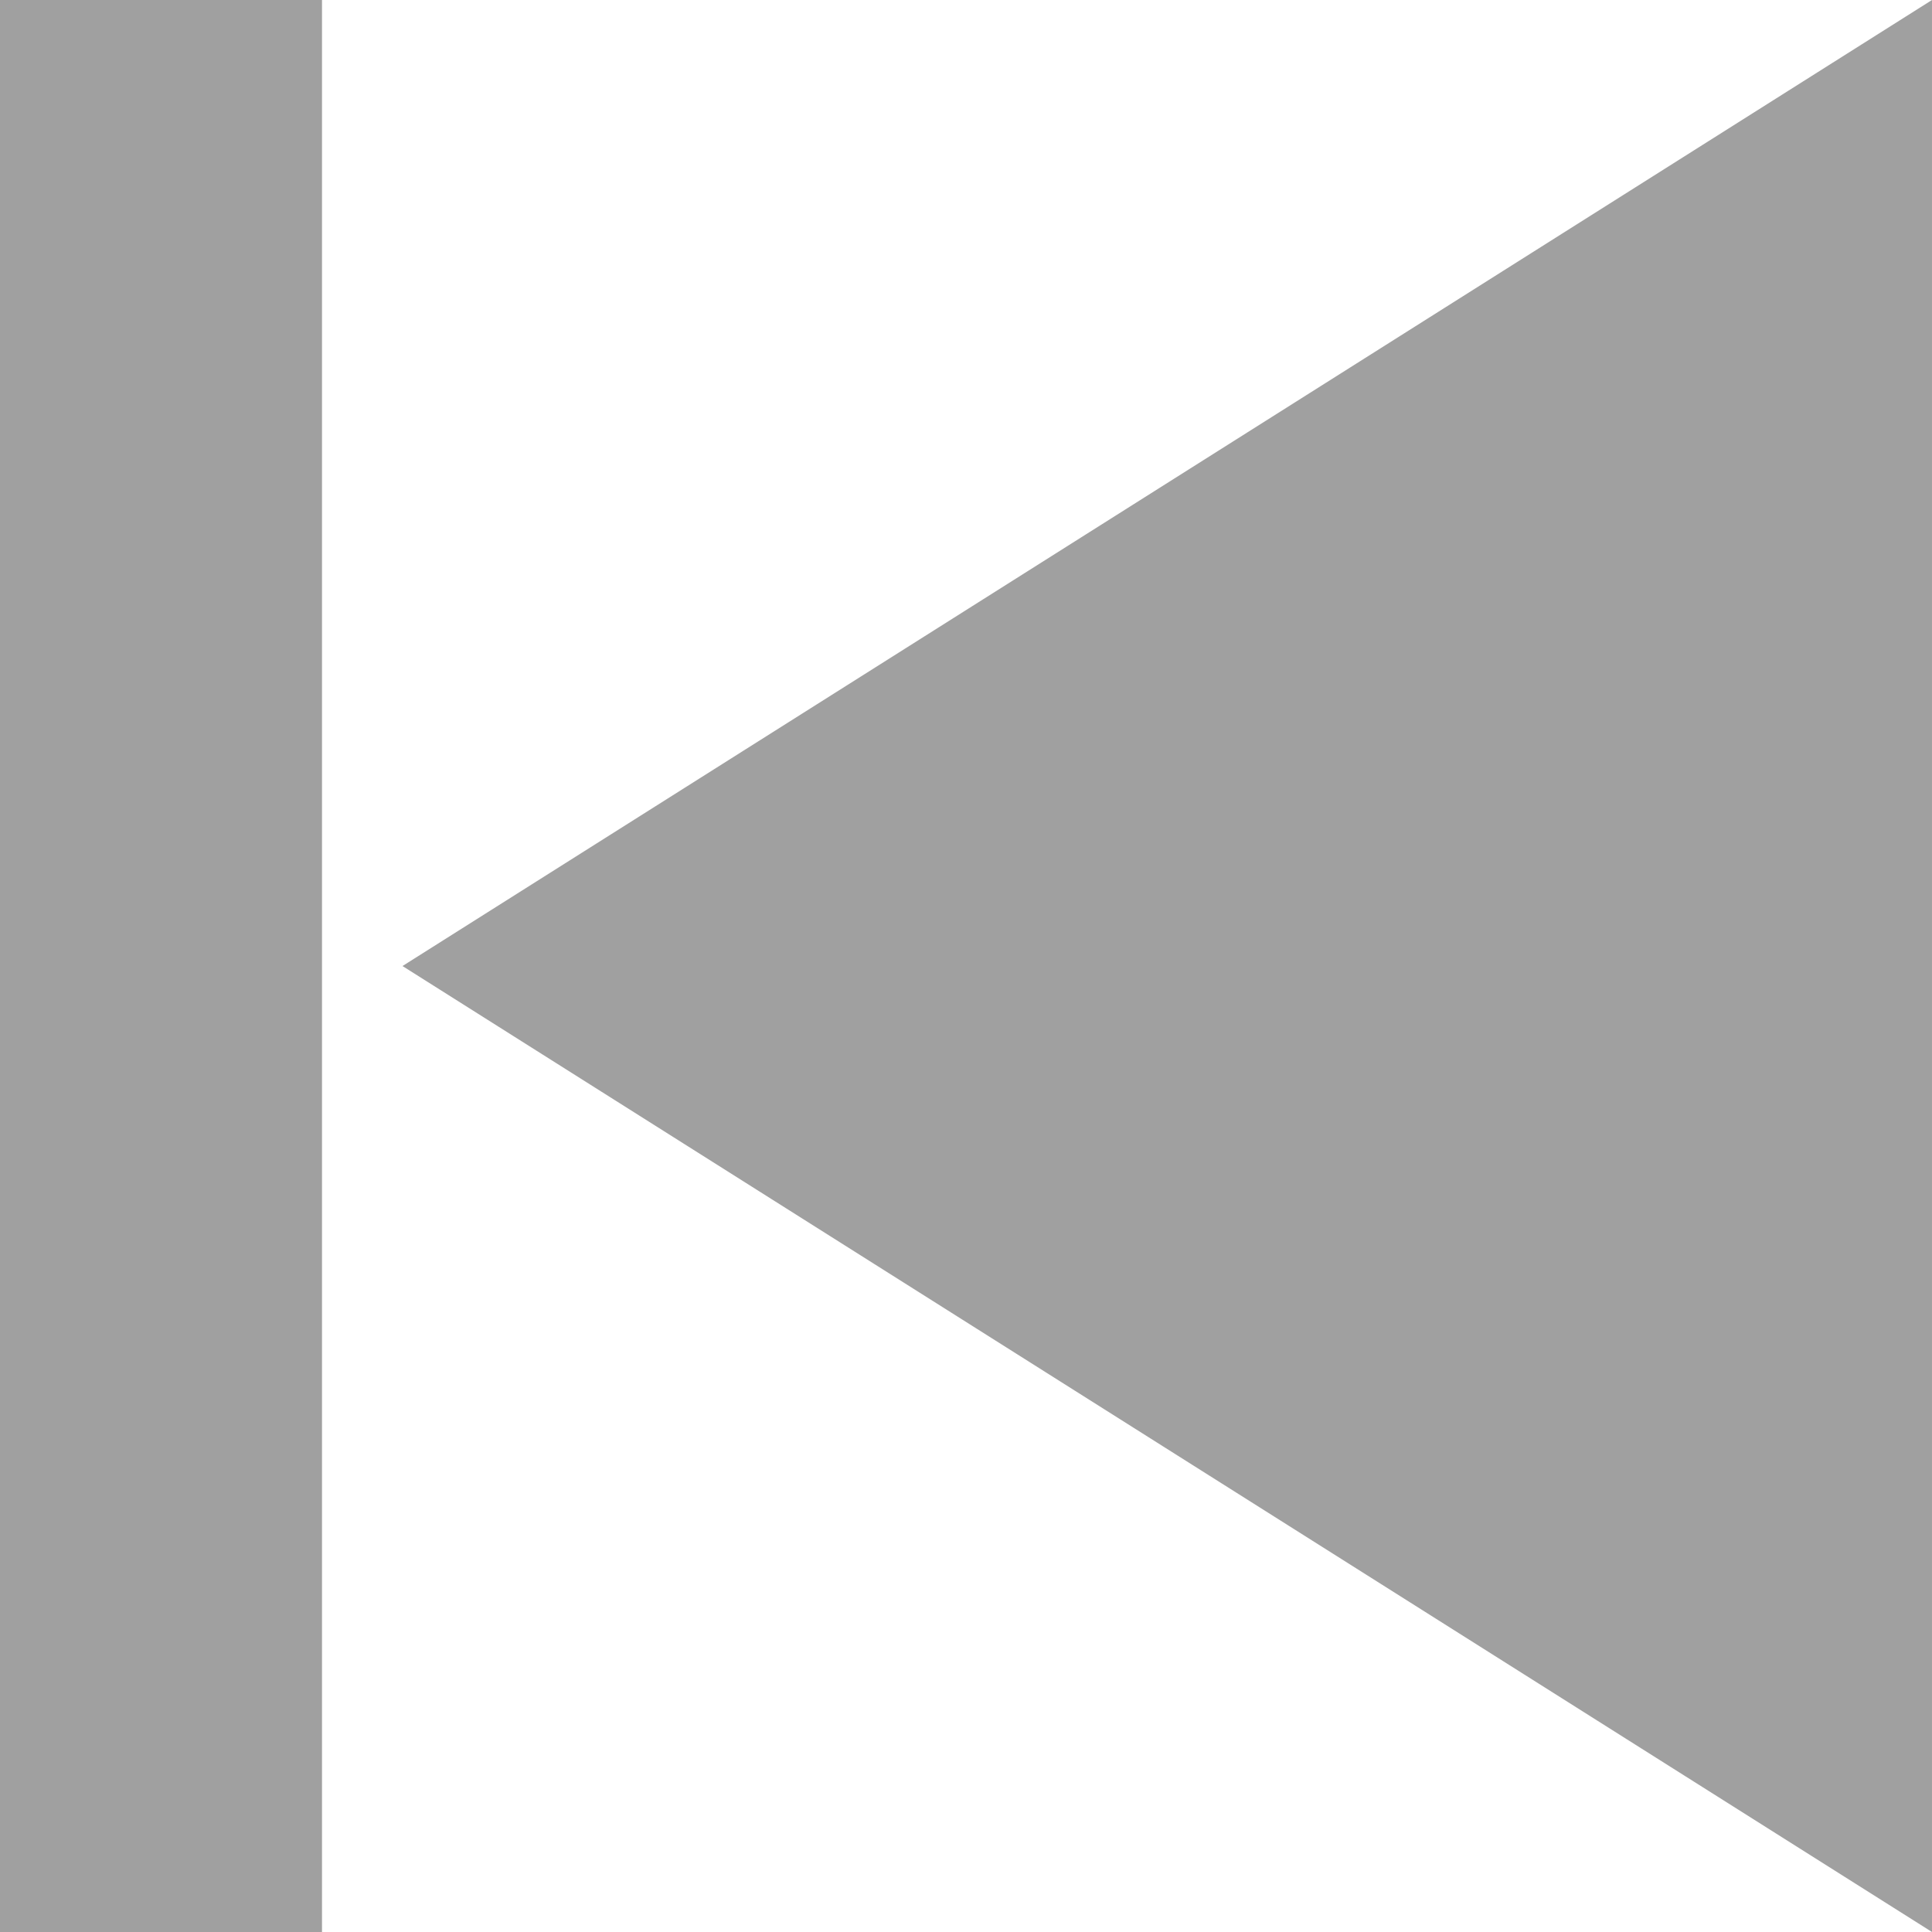
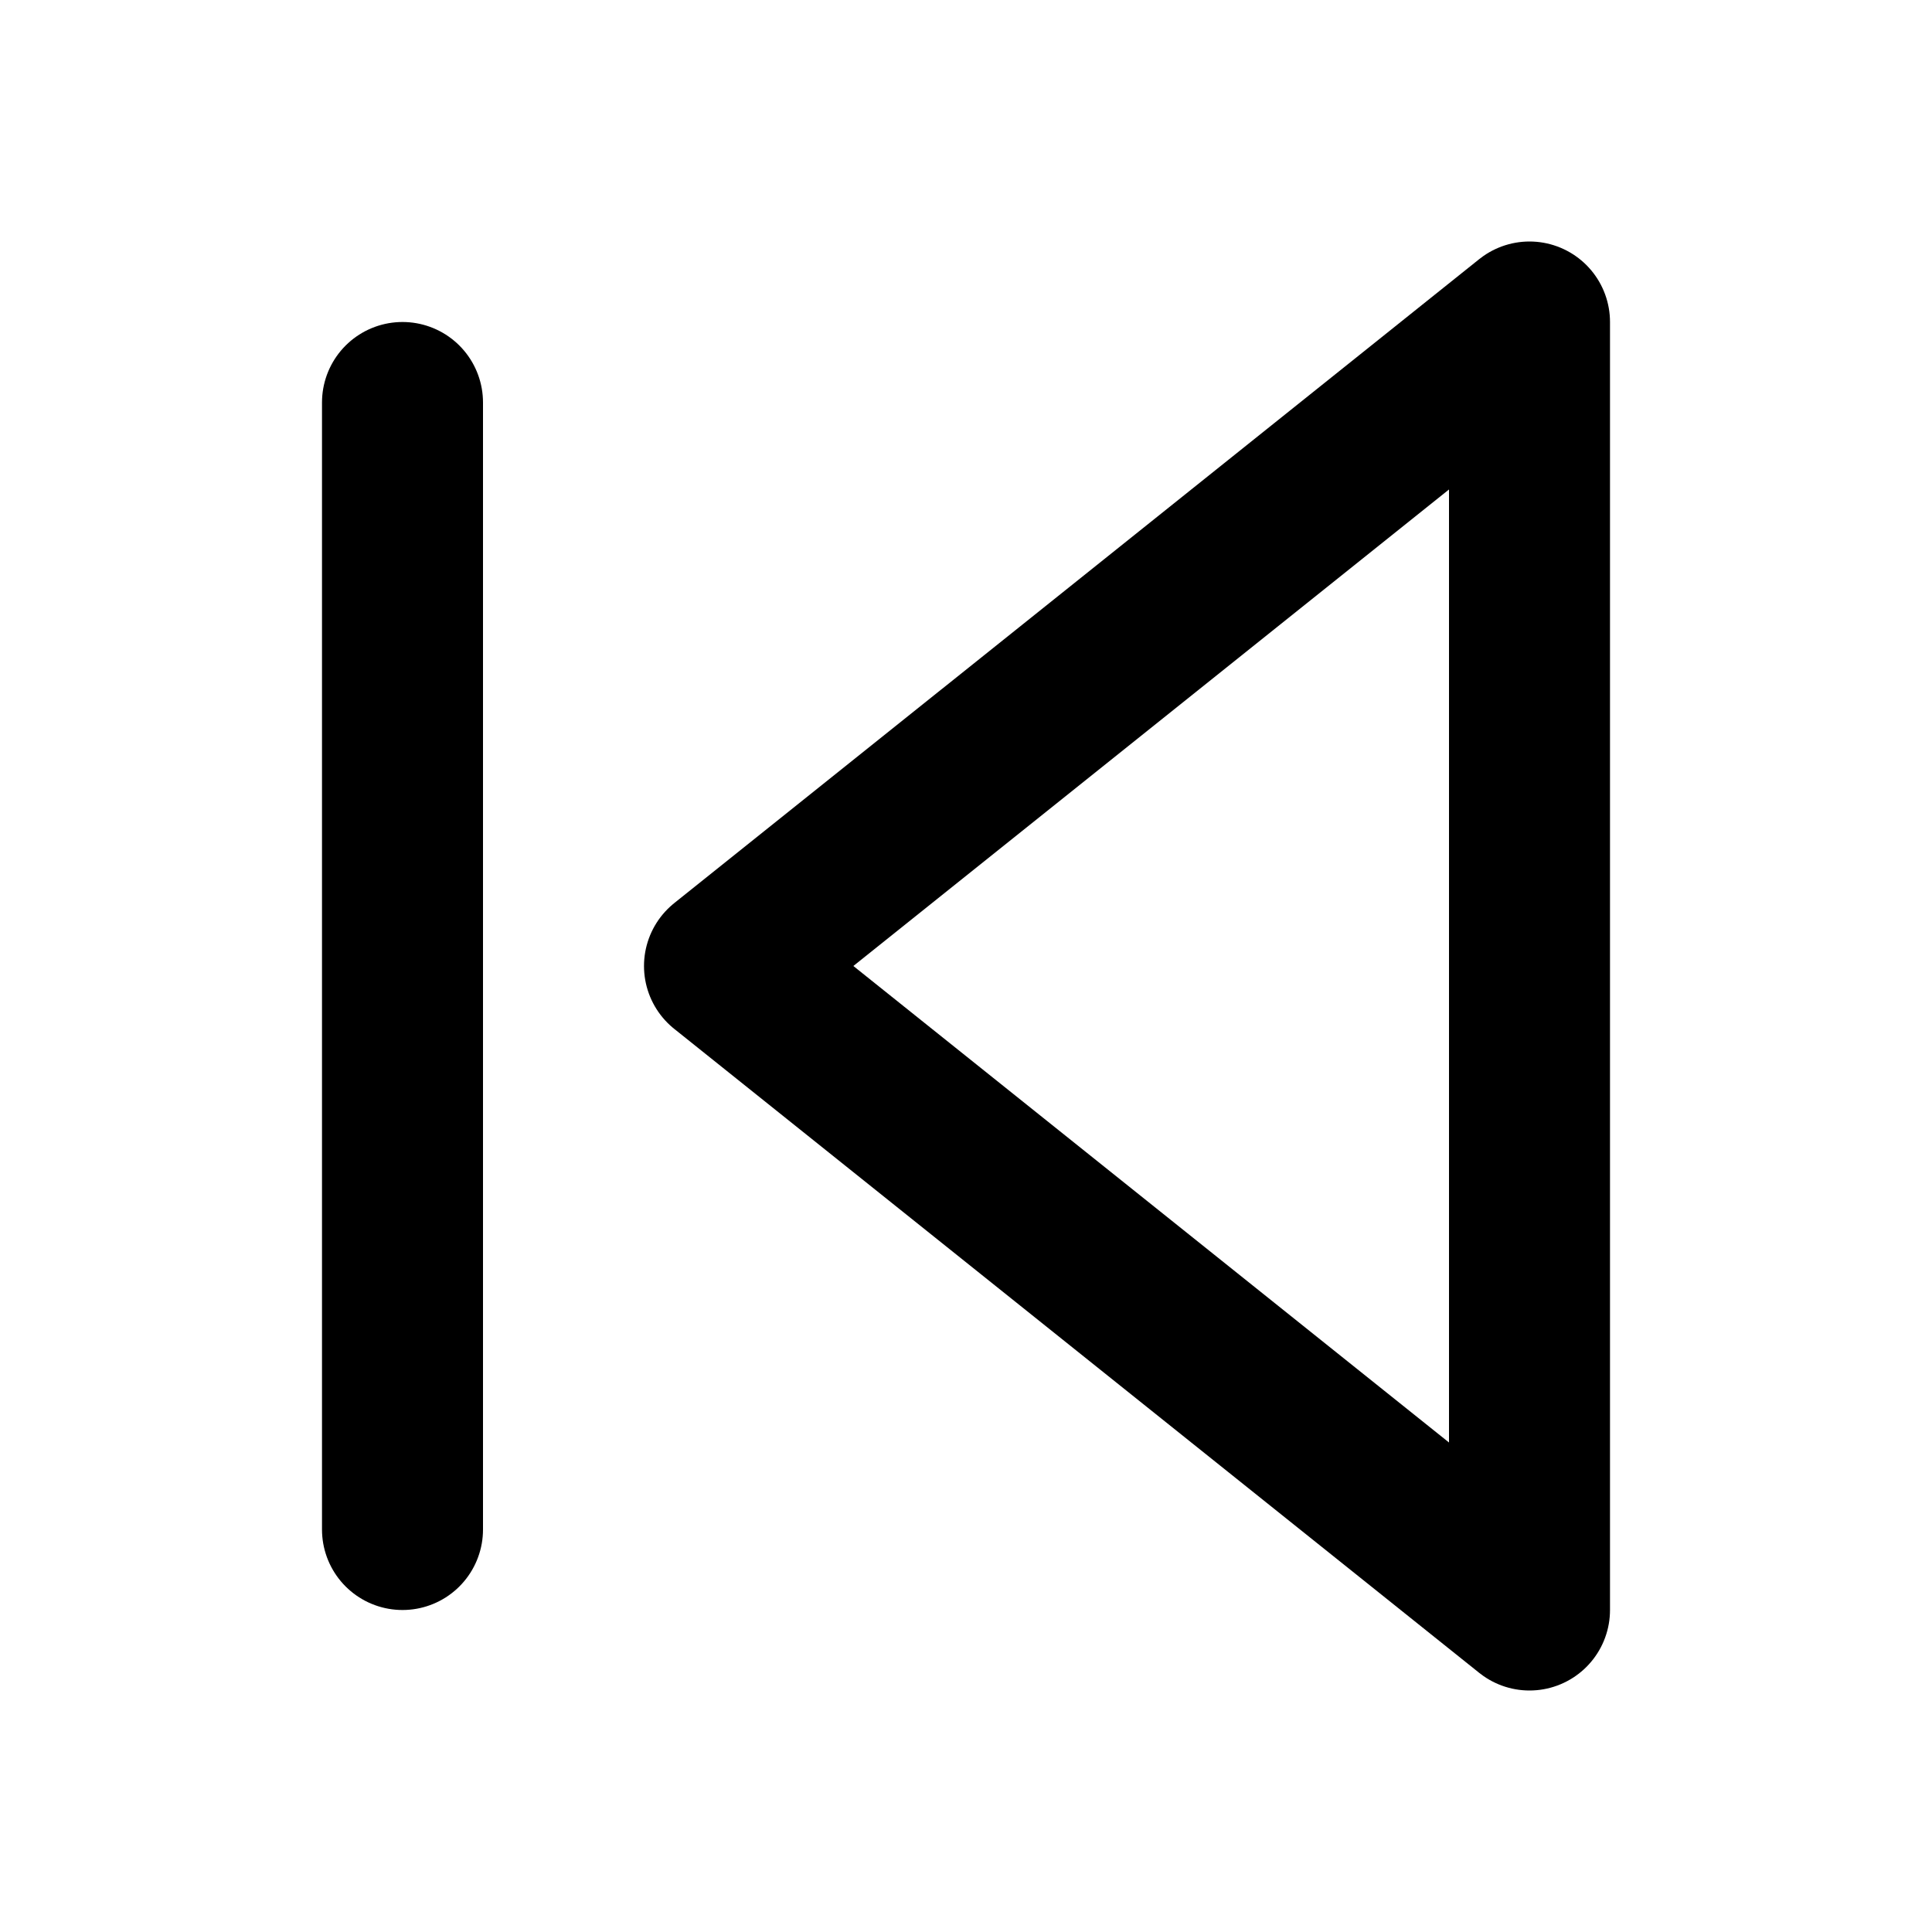
- <svg xmlns="http://www.w3.org/2000/svg" height="48" width="48">
-   <g fill="#a0a0a0" transform="matrix(1.999999 0 0 2.000082 -875.6878 -614.5373)">
-     <path d="m461.844 331.255v-23.999l-19 12z" />
-     <path d="m437.844 307.256h4v23.999h-4z" />
-   </g>
+ <svg xmlns="http://www.w3.org/2000/svg" width="24" height="24" viewBox="0 0 24 24" fill="none" stroke="currentColor" stroke-width="2" stroke-linecap="round" stroke-linejoin="round" class="feather feather-skip-back">
+   <polygon points="19 20 9 12 19 4 19 20" />
+   <line x1="5" y1="19" x2="5" y2="5" />
</svg>
